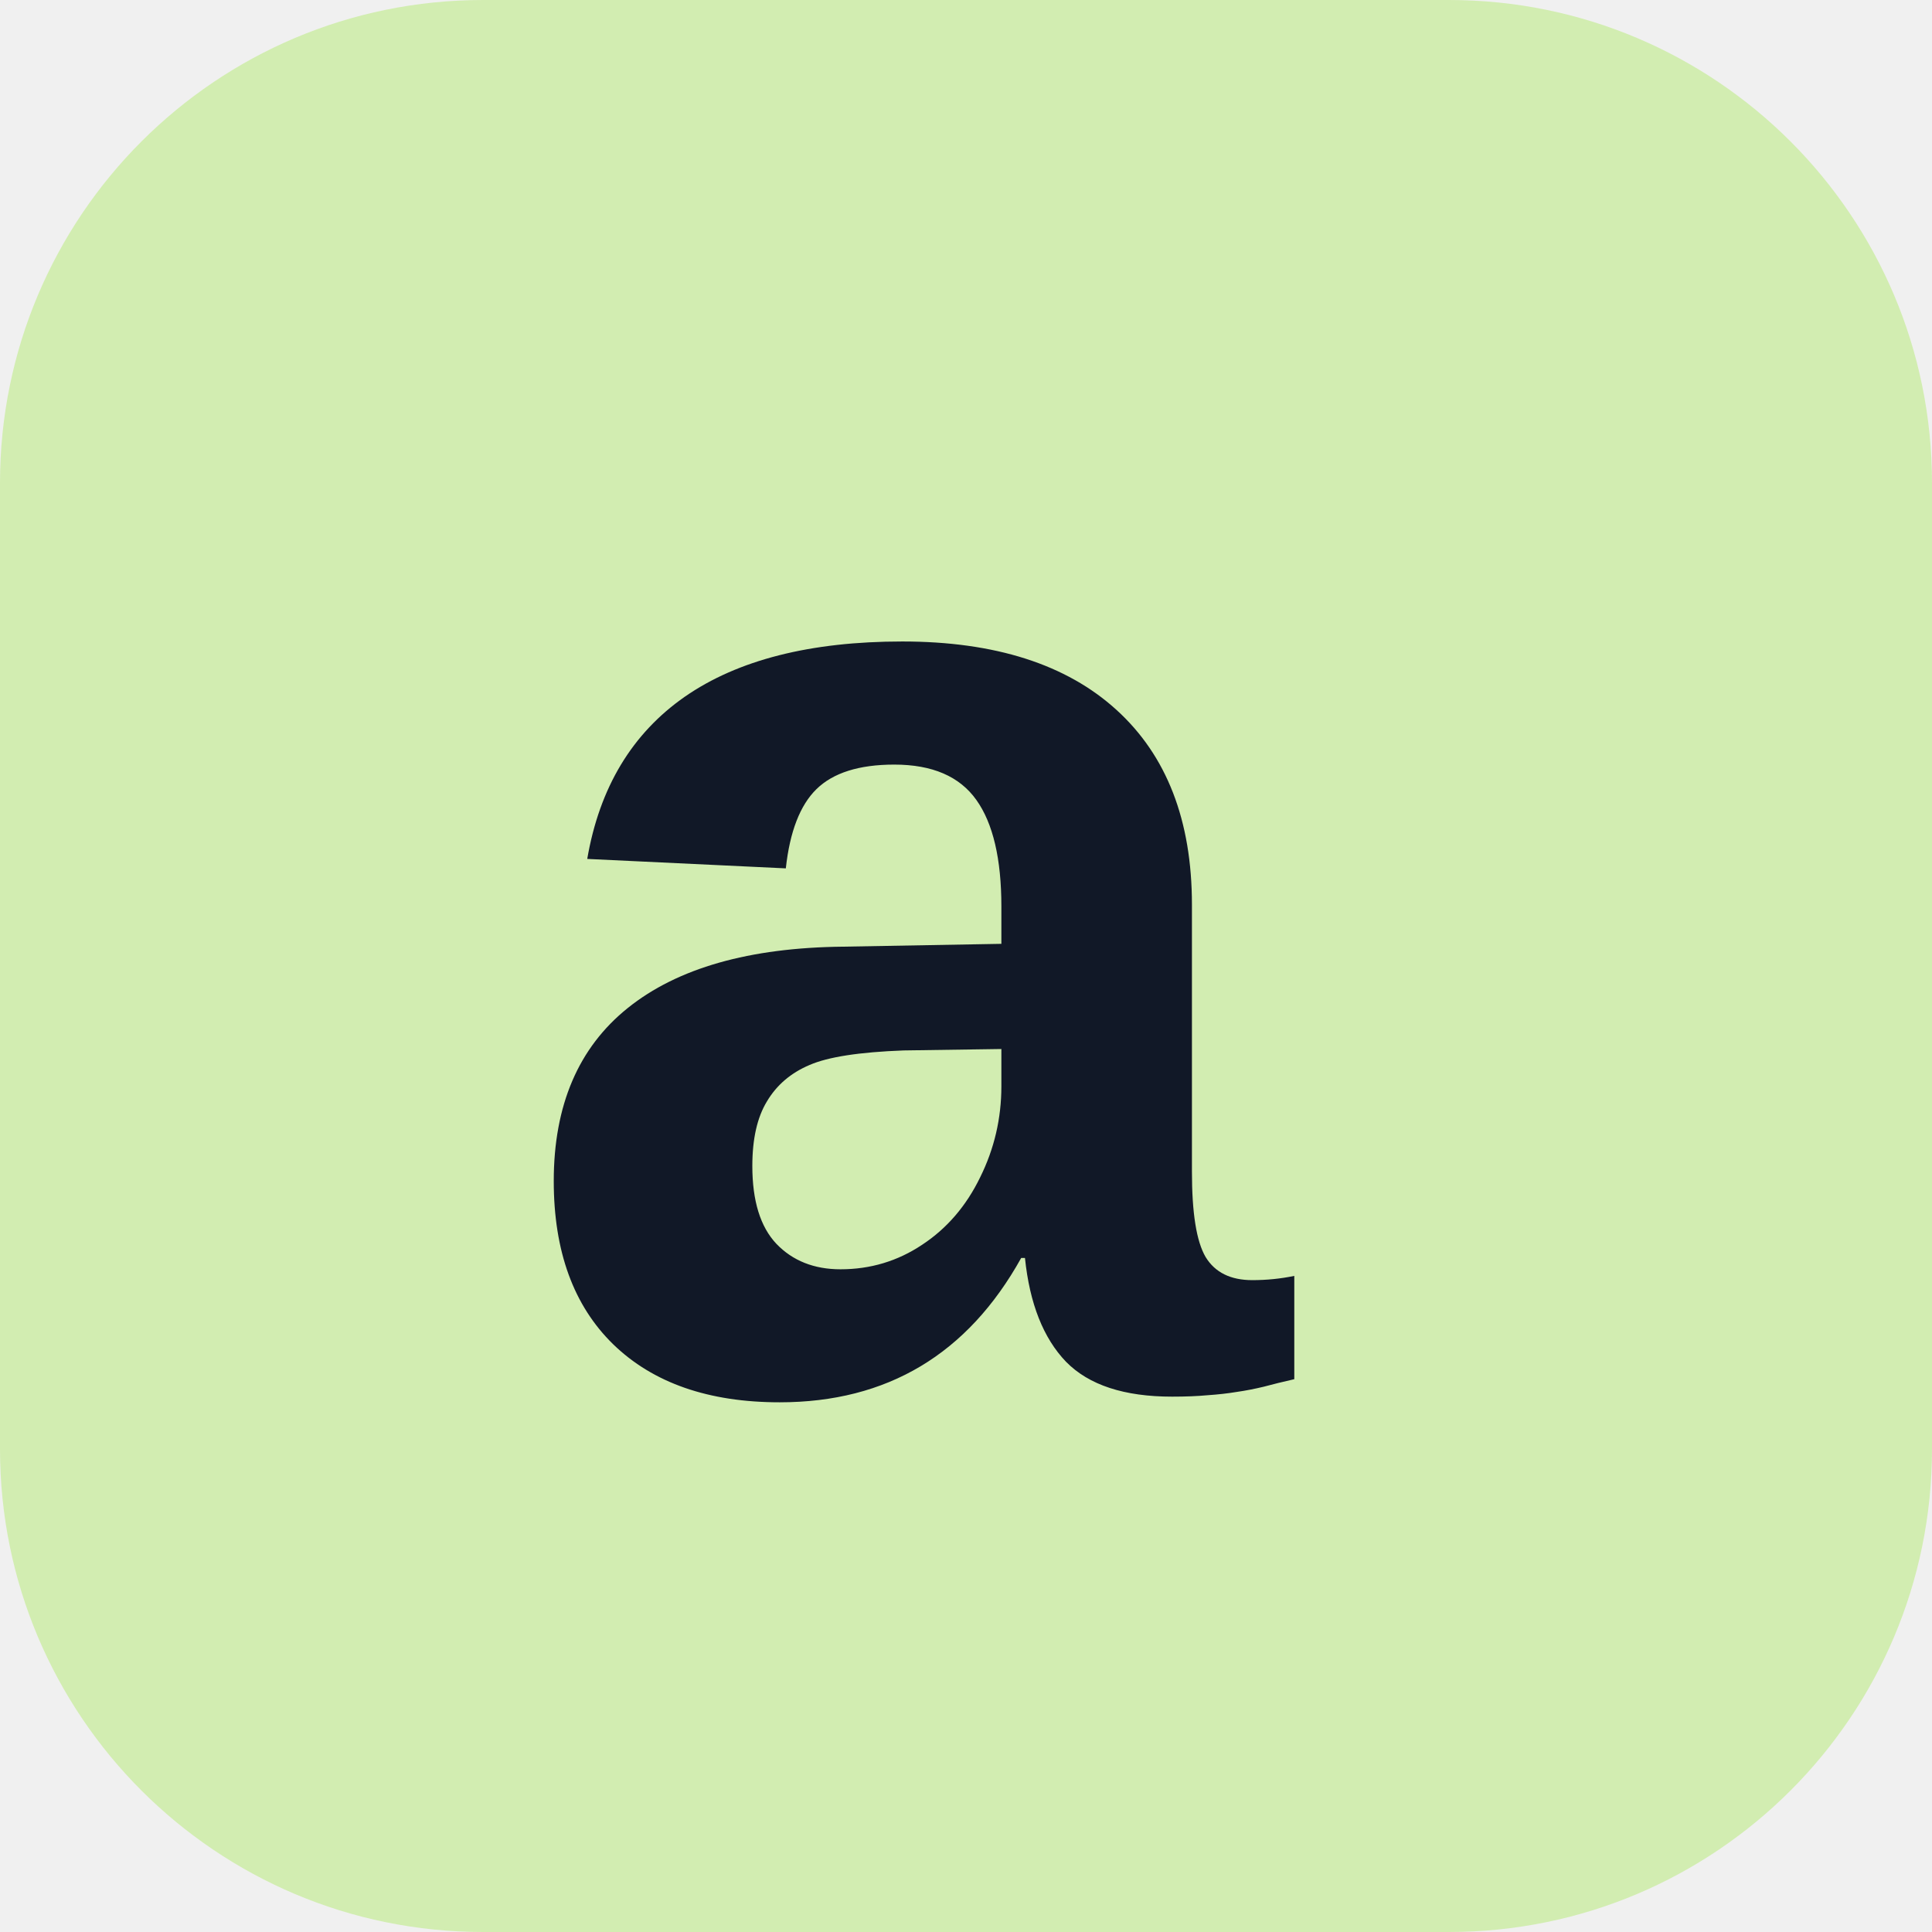
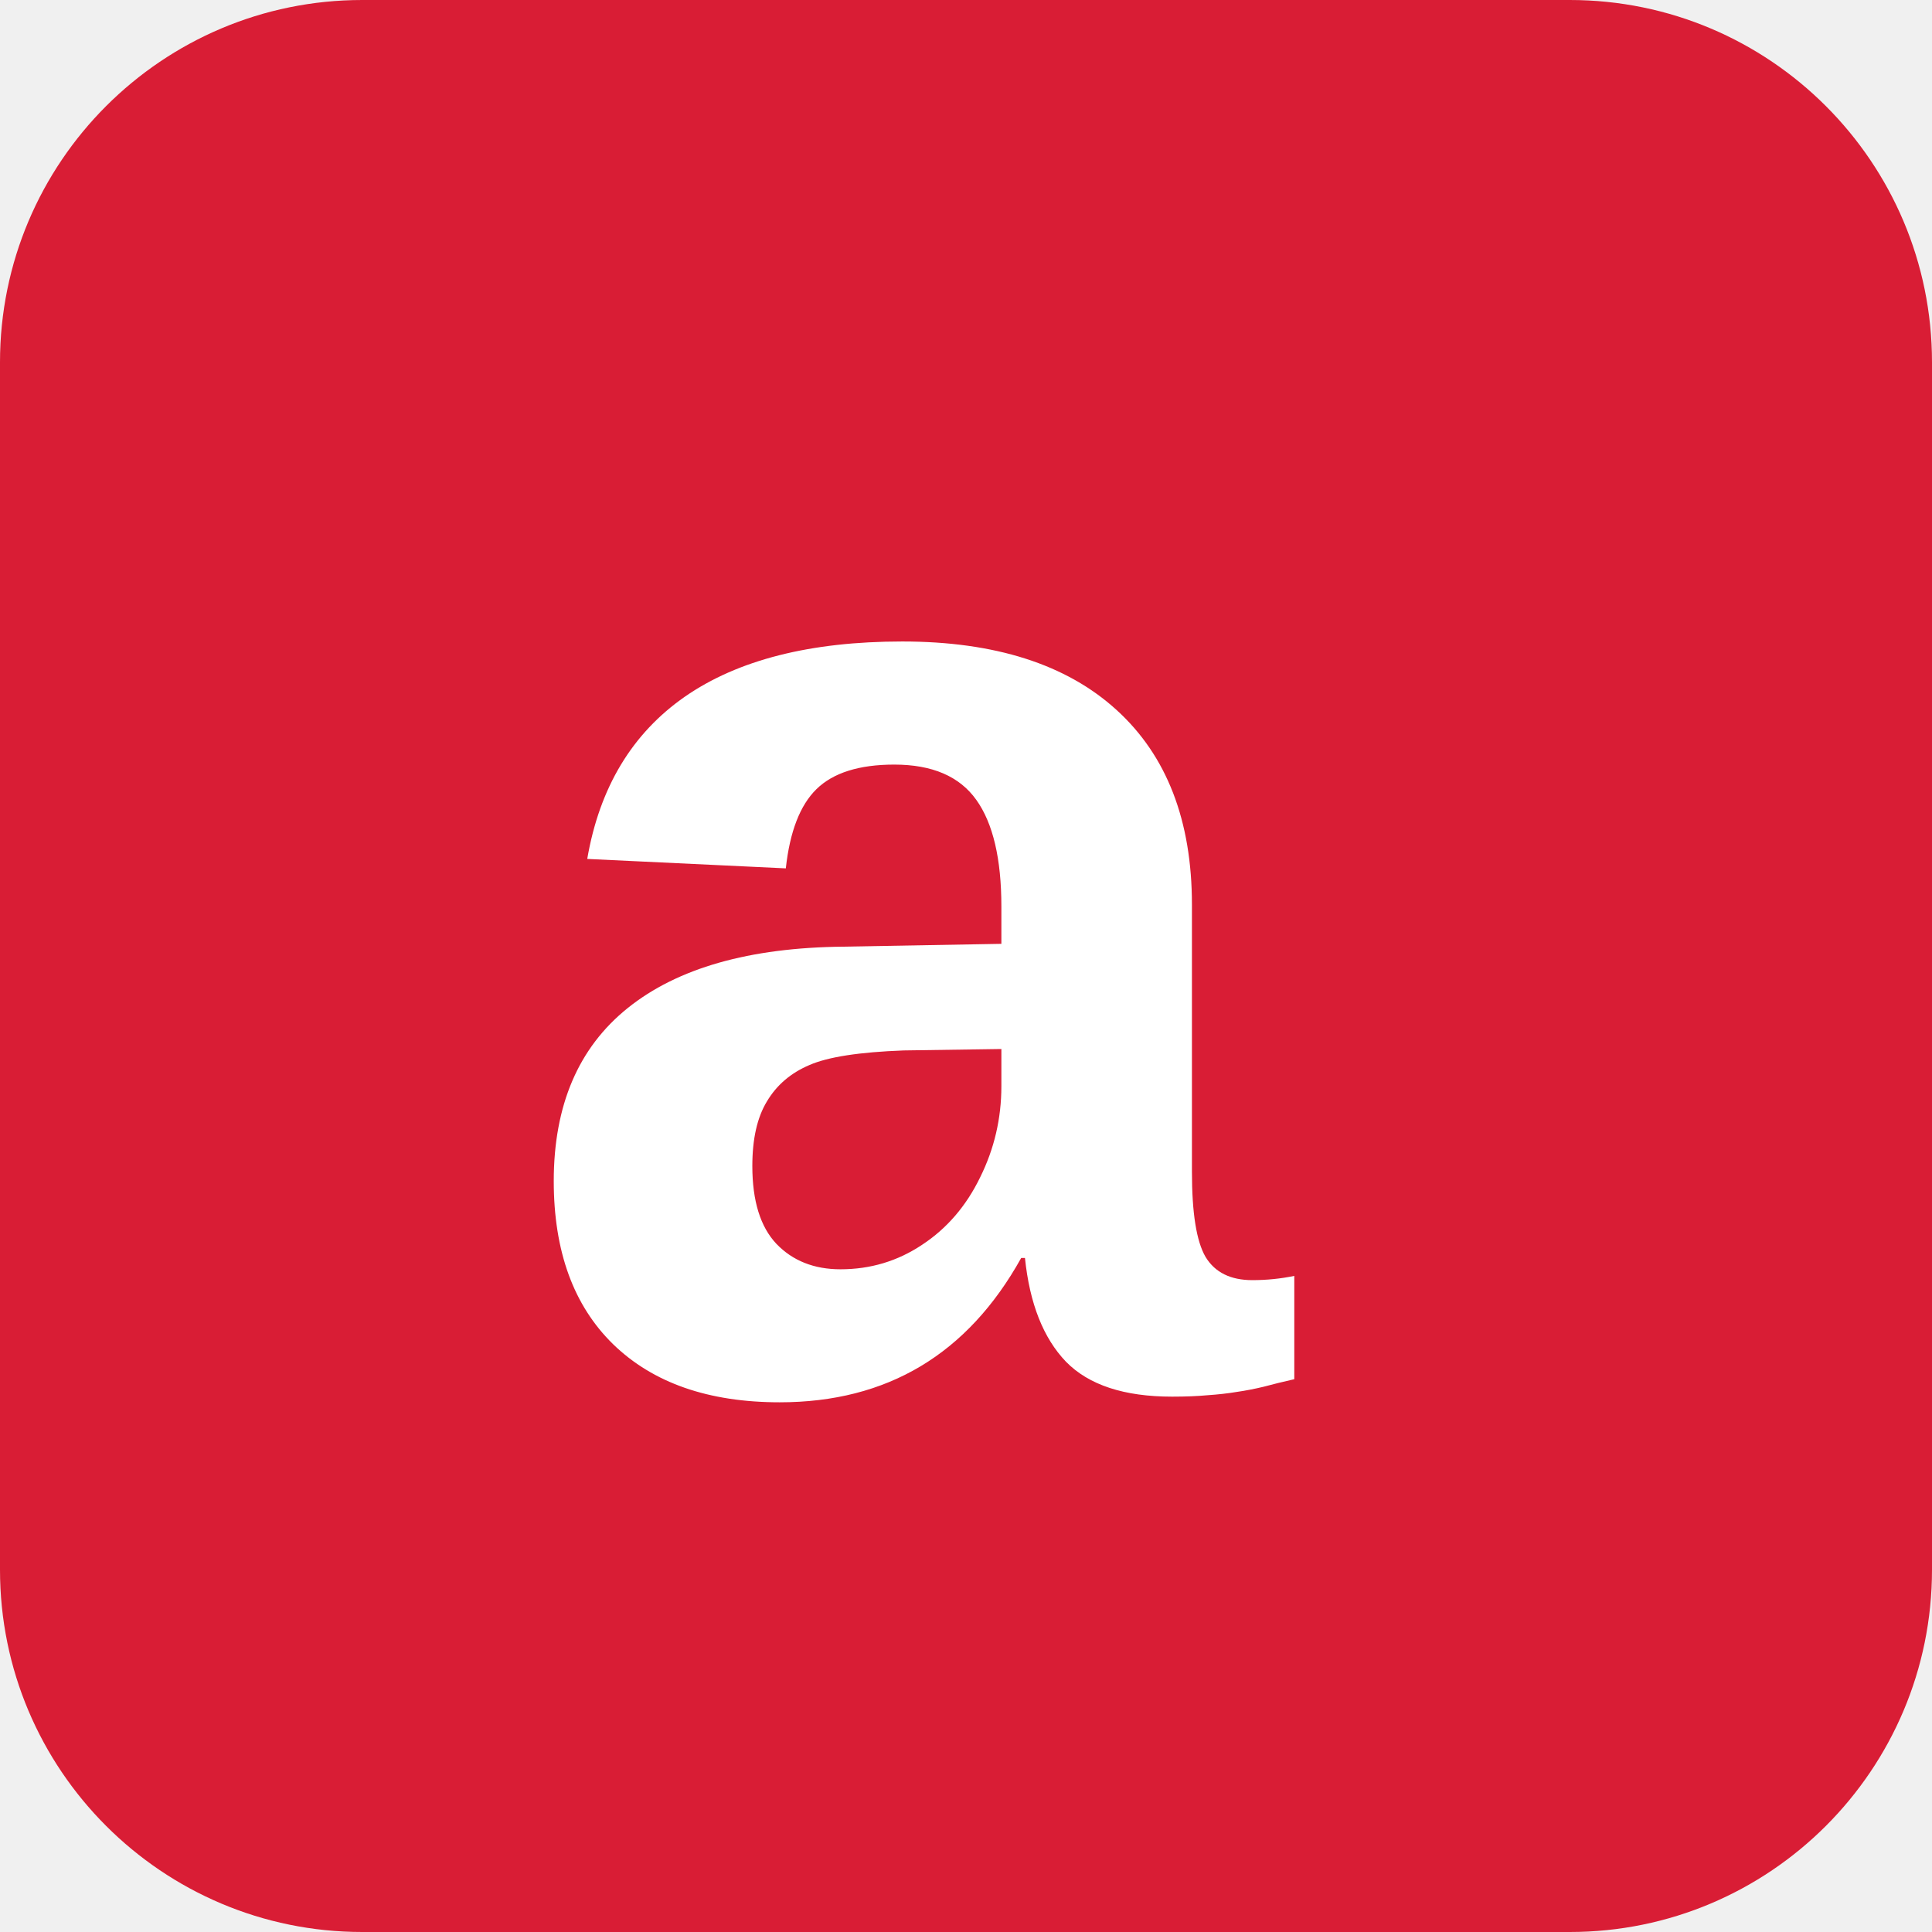
<svg xmlns="http://www.w3.org/2000/svg" viewBox="0 0 64 64">
-   <rect width="64" height="64" rx="16" fill="#d2edb1" />
-   <text x="17" y="46" font-family="Arial,sans-serif" font-size="46" font-weight="700" fill="#111827">a</text>
+   <rect width="64" height="64" rx="12" fill="#d91d35" />
+   <text x="17" y="46" font-family="Arial,sans-serif" font-size="46" font-weight="700" fill="#fff">a</text>
</svg>
